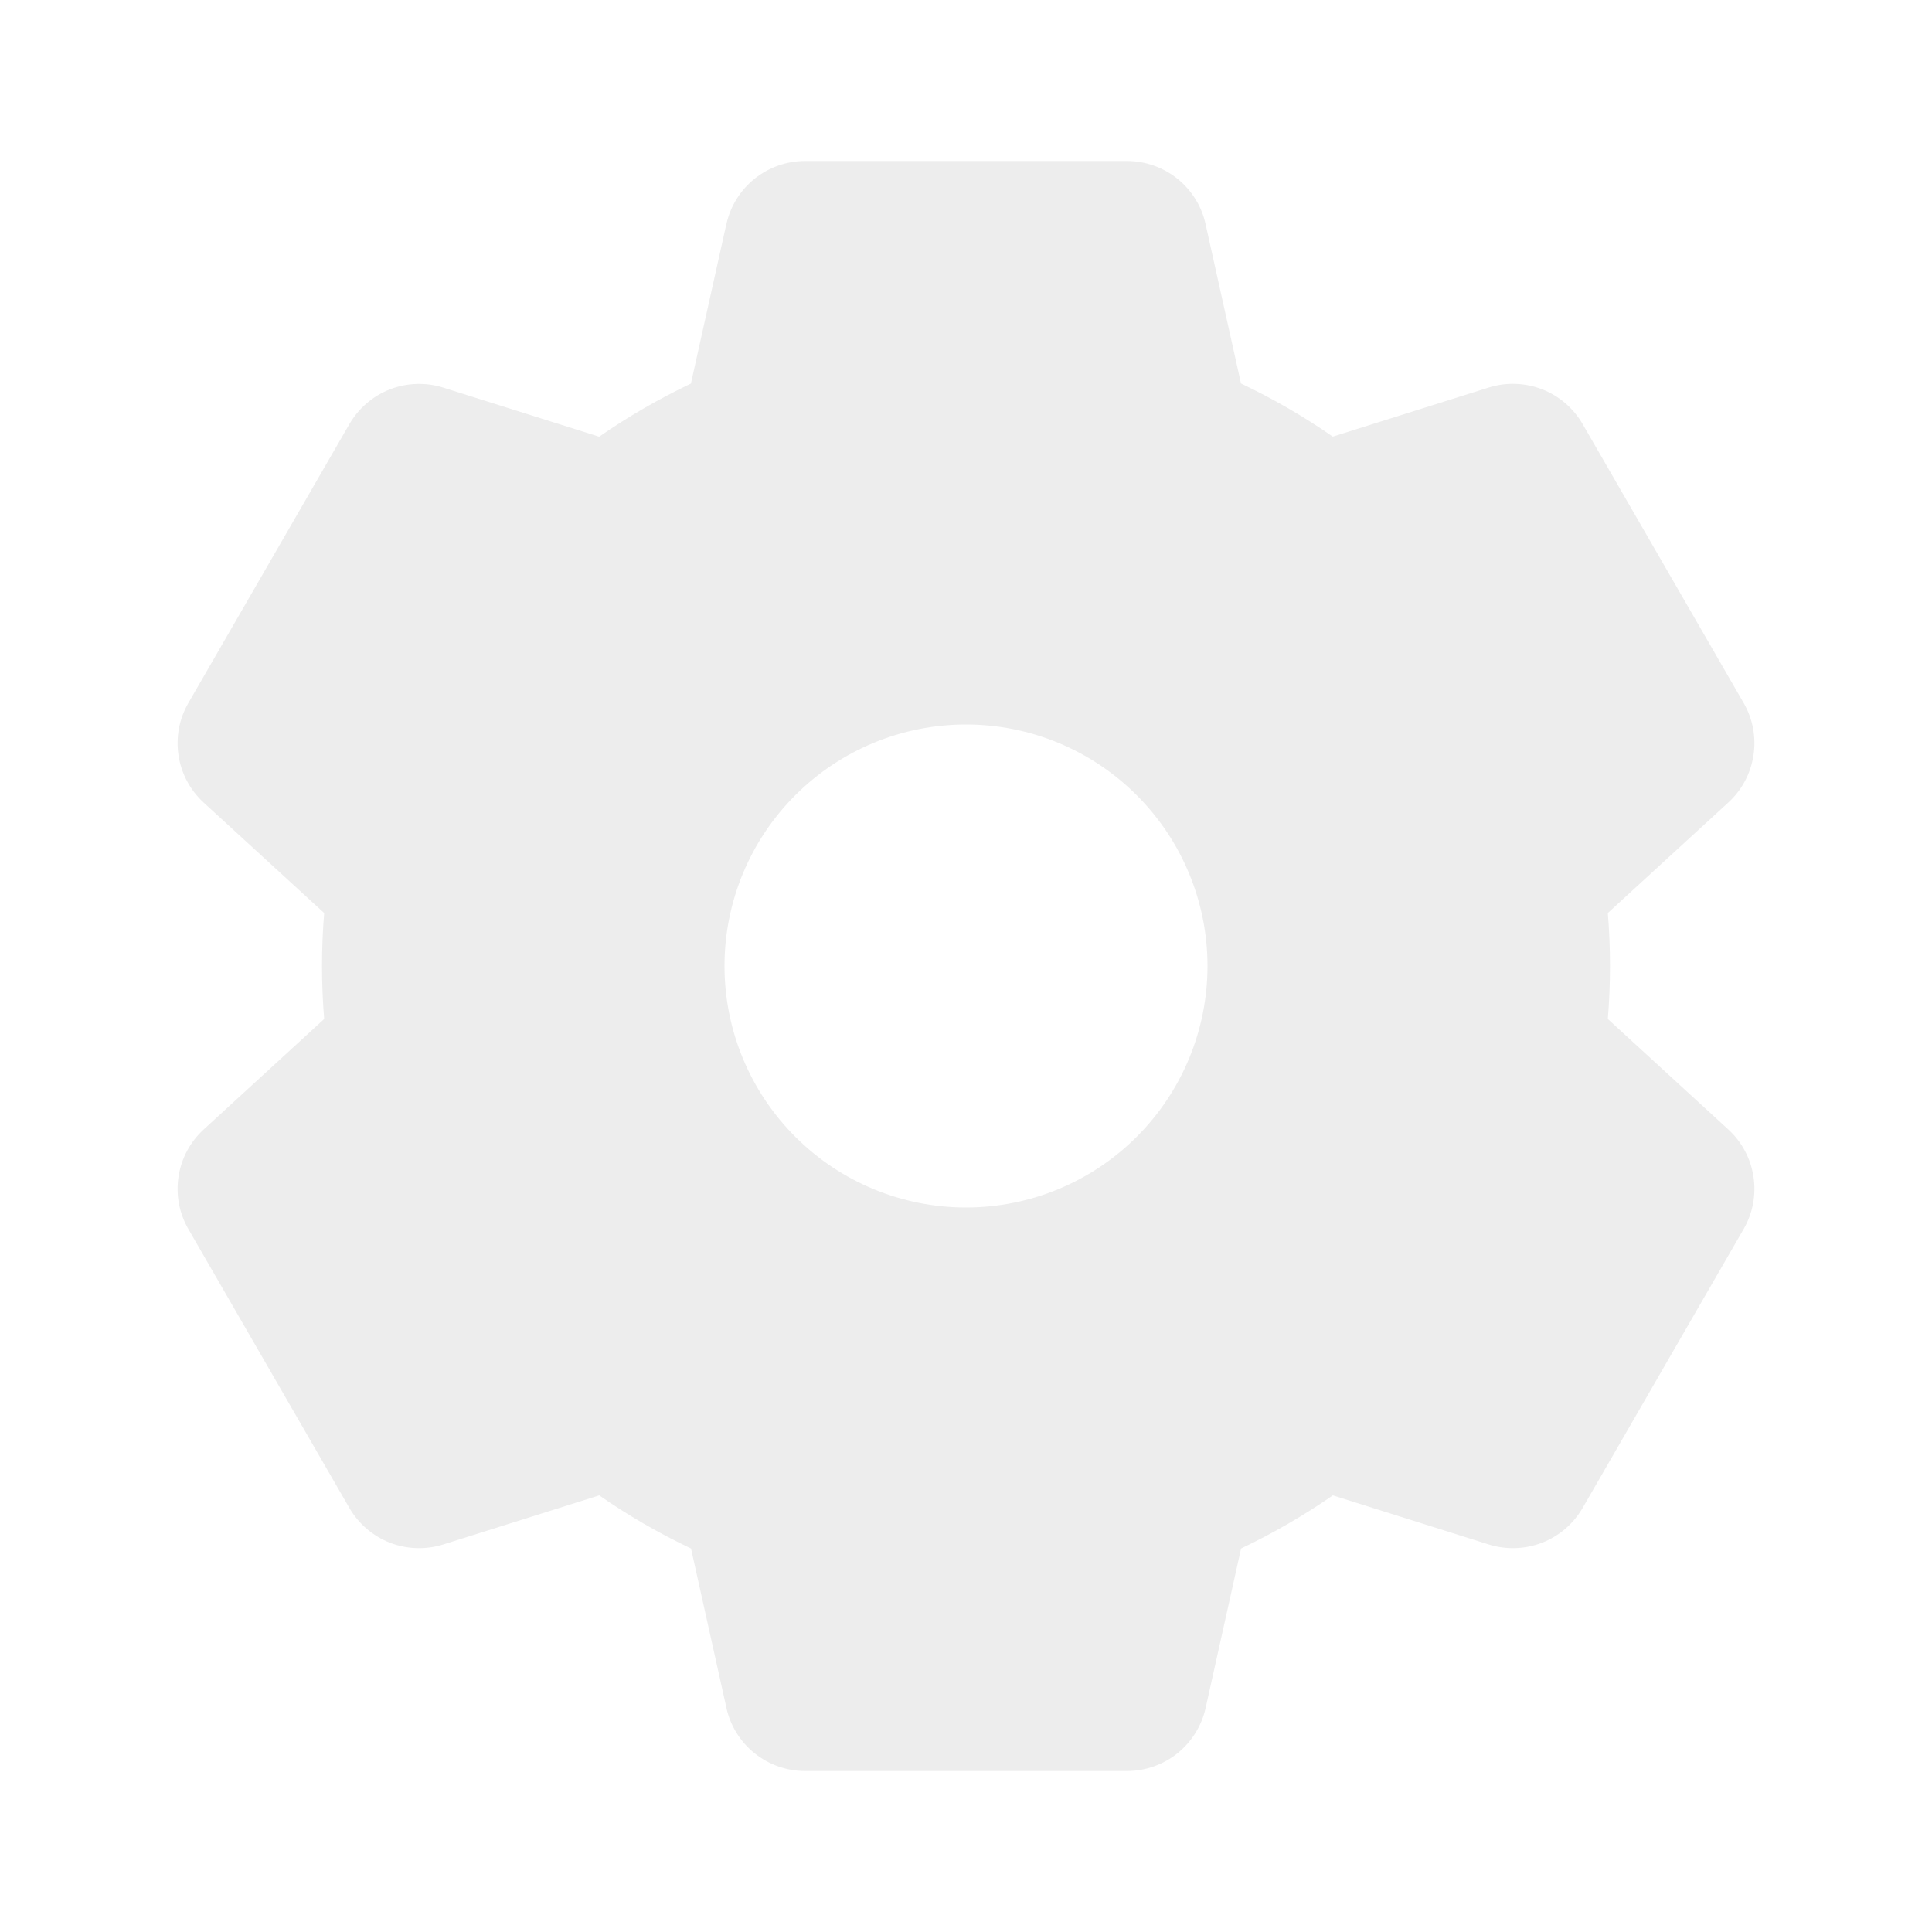
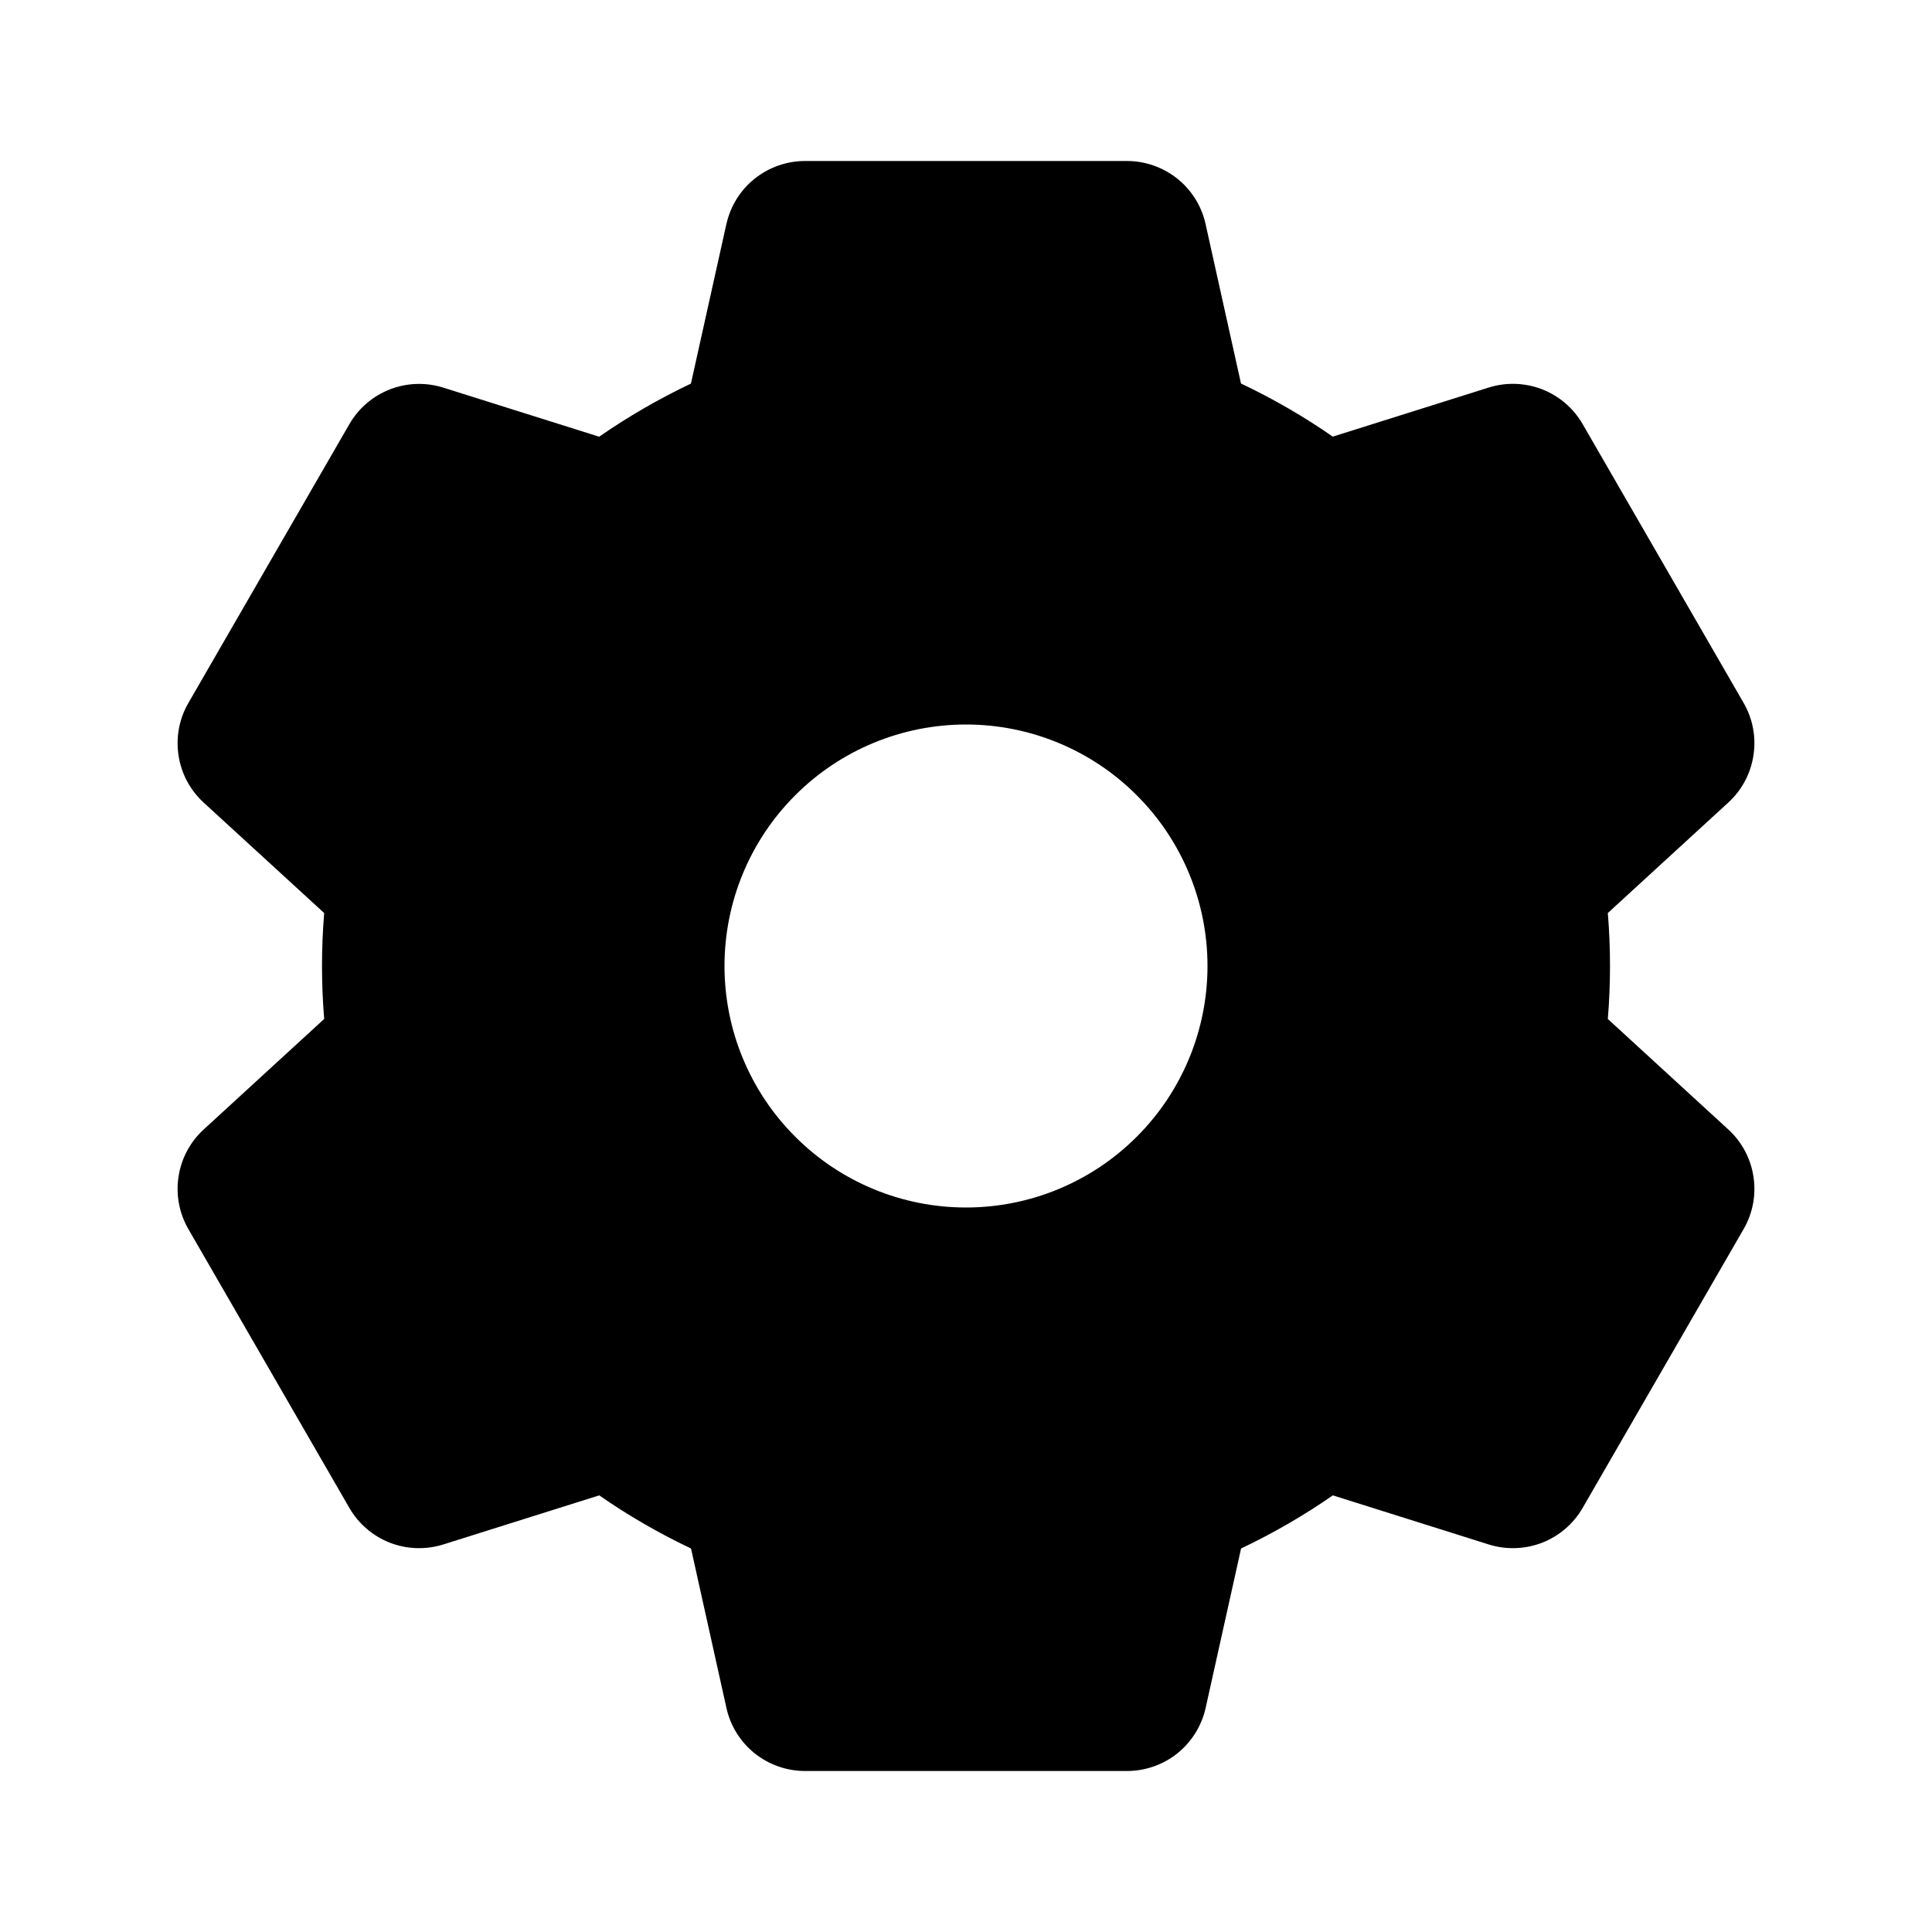
- <svg xmlns="http://www.w3.org/2000/svg" width="24" height="24" viewBox="0 0 24 24" fill="none">
-   <path fill-rule="evenodd" clip-rule="evenodd" d="M9.024 2.783C9.073 2.561 9.197 2.362 9.374 2.22C9.552 2.078 9.773 2 10 2H14C14.227 2 14.448 2.078 14.626 2.22C14.803 2.362 14.927 2.561 14.976 2.783L15.416 4.764C15.816 4.954 16.197 5.174 16.556 5.424L18.494 4.814C18.711 4.746 18.945 4.754 19.157 4.836C19.369 4.919 19.546 5.071 19.66 5.268L21.66 8.732C21.774 8.929 21.817 9.159 21.782 9.384C21.748 9.609 21.638 9.815 21.47 9.969L19.973 11.342C20.009 11.78 20.009 12.22 19.973 12.658L21.47 14.031C21.638 14.185 21.748 14.391 21.782 14.616C21.817 14.841 21.774 15.071 21.66 15.268L19.66 18.732C19.546 18.929 19.369 19.081 19.157 19.164C18.945 19.246 18.711 19.254 18.494 19.186L16.557 18.576C16.197 18.826 15.816 19.046 15.417 19.236L14.977 21.216C14.928 21.438 14.804 21.637 14.627 21.78C14.449 21.922 14.228 22 14 22H10C9.773 22 9.552 21.922 9.374 21.78C9.197 21.638 9.073 21.439 9.024 21.217L8.584 19.236C8.184 19.046 7.803 18.826 7.444 18.576L5.506 19.186C5.289 19.254 5.055 19.246 4.843 19.164C4.631 19.081 4.454 18.929 4.34 18.732L2.34 15.268C2.226 15.071 2.183 14.841 2.218 14.616C2.252 14.391 2.362 14.185 2.53 14.031L4.027 12.658C3.991 12.22 3.991 11.78 4.027 11.342L2.53 9.97C2.362 9.816 2.252 9.61 2.218 9.385C2.183 9.16 2.226 8.93 2.34 8.733L4.34 5.269C4.454 5.072 4.631 4.92 4.843 4.837C5.055 4.755 5.289 4.747 5.506 4.815L7.443 5.425C7.803 5.175 8.184 4.955 8.583 4.765L9.023 2.785L9.024 2.783ZM12 15C12.796 15 13.559 14.684 14.121 14.121C14.684 13.559 15 12.796 15 12C15 11.204 14.684 10.441 14.121 9.879C13.559 9.316 12.796 9 12 9C11.204 9 10.441 9.316 9.879 9.879C9.316 10.441 9 11.204 9 12C9 12.796 9.316 13.559 9.879 14.121C10.441 14.684 11.204 15 12 15V15Z" fill="#EDEDED" />
+ <svg xmlns="http://www.w3.org/2000/svg" width="24" height="24" viewBox="0 0 24 24">
+   <path fill-rule="evenodd" clip-rule="evenodd" d="M9.024 2.783C9.073 2.561 9.197 2.362 9.374 2.22C9.552 2.078 9.773 2 10 2H14C14.227 2 14.448 2.078 14.626 2.22C14.803 2.362 14.927 2.561 14.976 2.783L15.416 4.764C15.816 4.954 16.197 5.174 16.556 5.424L18.494 4.814C18.711 4.746 18.945 4.754 19.157 4.836C19.369 4.919 19.546 5.071 19.66 5.268L21.66 8.732C21.774 8.929 21.817 9.159 21.782 9.384C21.748 9.609 21.638 9.815 21.47 9.969L19.973 11.342C20.009 11.78 20.009 12.22 19.973 12.658L21.47 14.031C21.638 14.185 21.748 14.391 21.782 14.616C21.817 14.841 21.774 15.071 21.66 15.268L19.66 18.732C19.546 18.929 19.369 19.081 19.157 19.164C18.945 19.246 18.711 19.254 18.494 19.186L16.557 18.576C16.197 18.826 15.816 19.046 15.417 19.236L14.977 21.216C14.928 21.438 14.804 21.637 14.627 21.78C14.449 21.922 14.228 22 14 22H10C9.773 22 9.552 21.922 9.374 21.78C9.197 21.638 9.073 21.439 9.024 21.217L8.584 19.236C8.184 19.046 7.803 18.826 7.444 18.576L5.506 19.186C5.289 19.254 5.055 19.246 4.843 19.164C4.631 19.081 4.454 18.929 4.34 18.732L2.34 15.268C2.226 15.071 2.183 14.841 2.218 14.616C2.252 14.391 2.362 14.185 2.53 14.031L4.027 12.658C3.991 12.22 3.991 11.78 4.027 11.342L2.53 9.97C2.362 9.816 2.252 9.61 2.218 9.385C2.183 9.16 2.226 8.93 2.34 8.733L4.34 5.269C4.454 5.072 4.631 4.92 4.843 4.837C5.055 4.755 5.289 4.747 5.506 4.815L7.443 5.425C7.803 5.175 8.184 4.955 8.583 4.765L9.023 2.785L9.024 2.783ZM12 15C12.796 15 13.559 14.684 14.121 14.121C14.684 13.559 15 12.796 15 12C15 11.204 14.684 10.441 14.121 9.879C13.559 9.316 12.796 9 12 9C11.204 9 10.441 9.316 9.879 9.879C9.316 10.441 9 11.204 9 12C9 12.796 9.316 13.559 9.879 14.121C10.441 14.684 11.204 15 12 15V15Z" fill="current" />
</svg>
